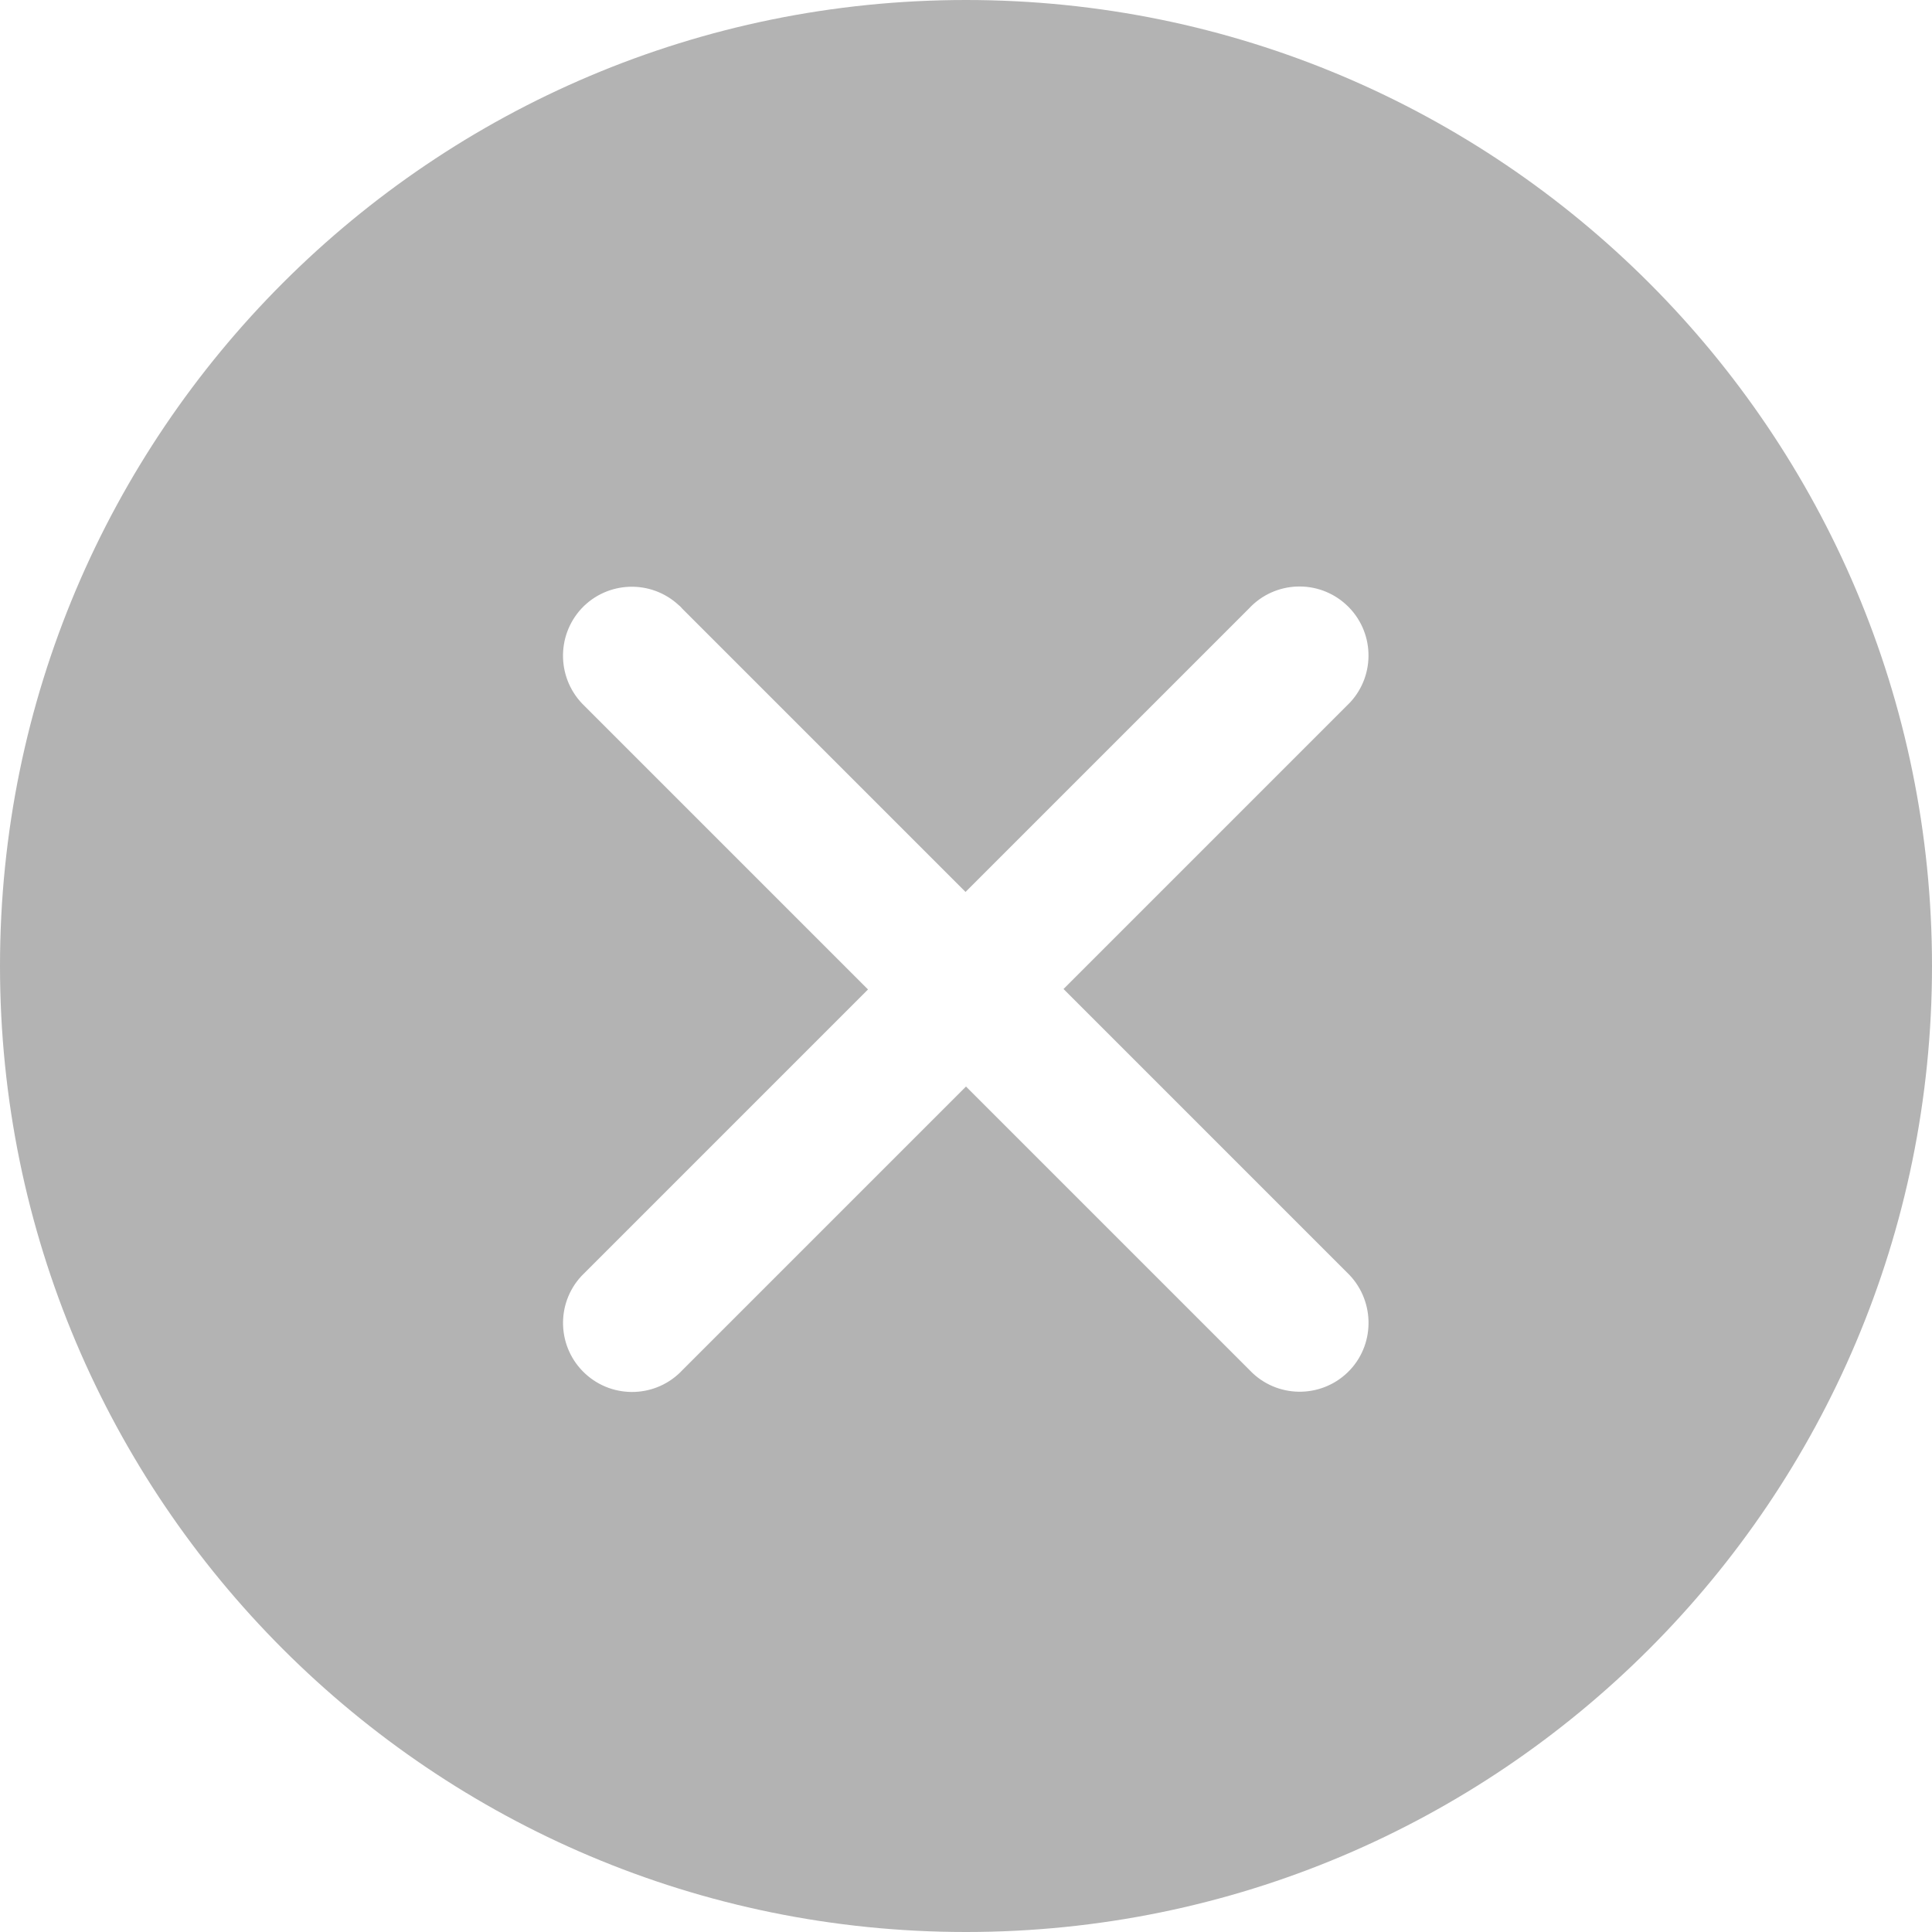
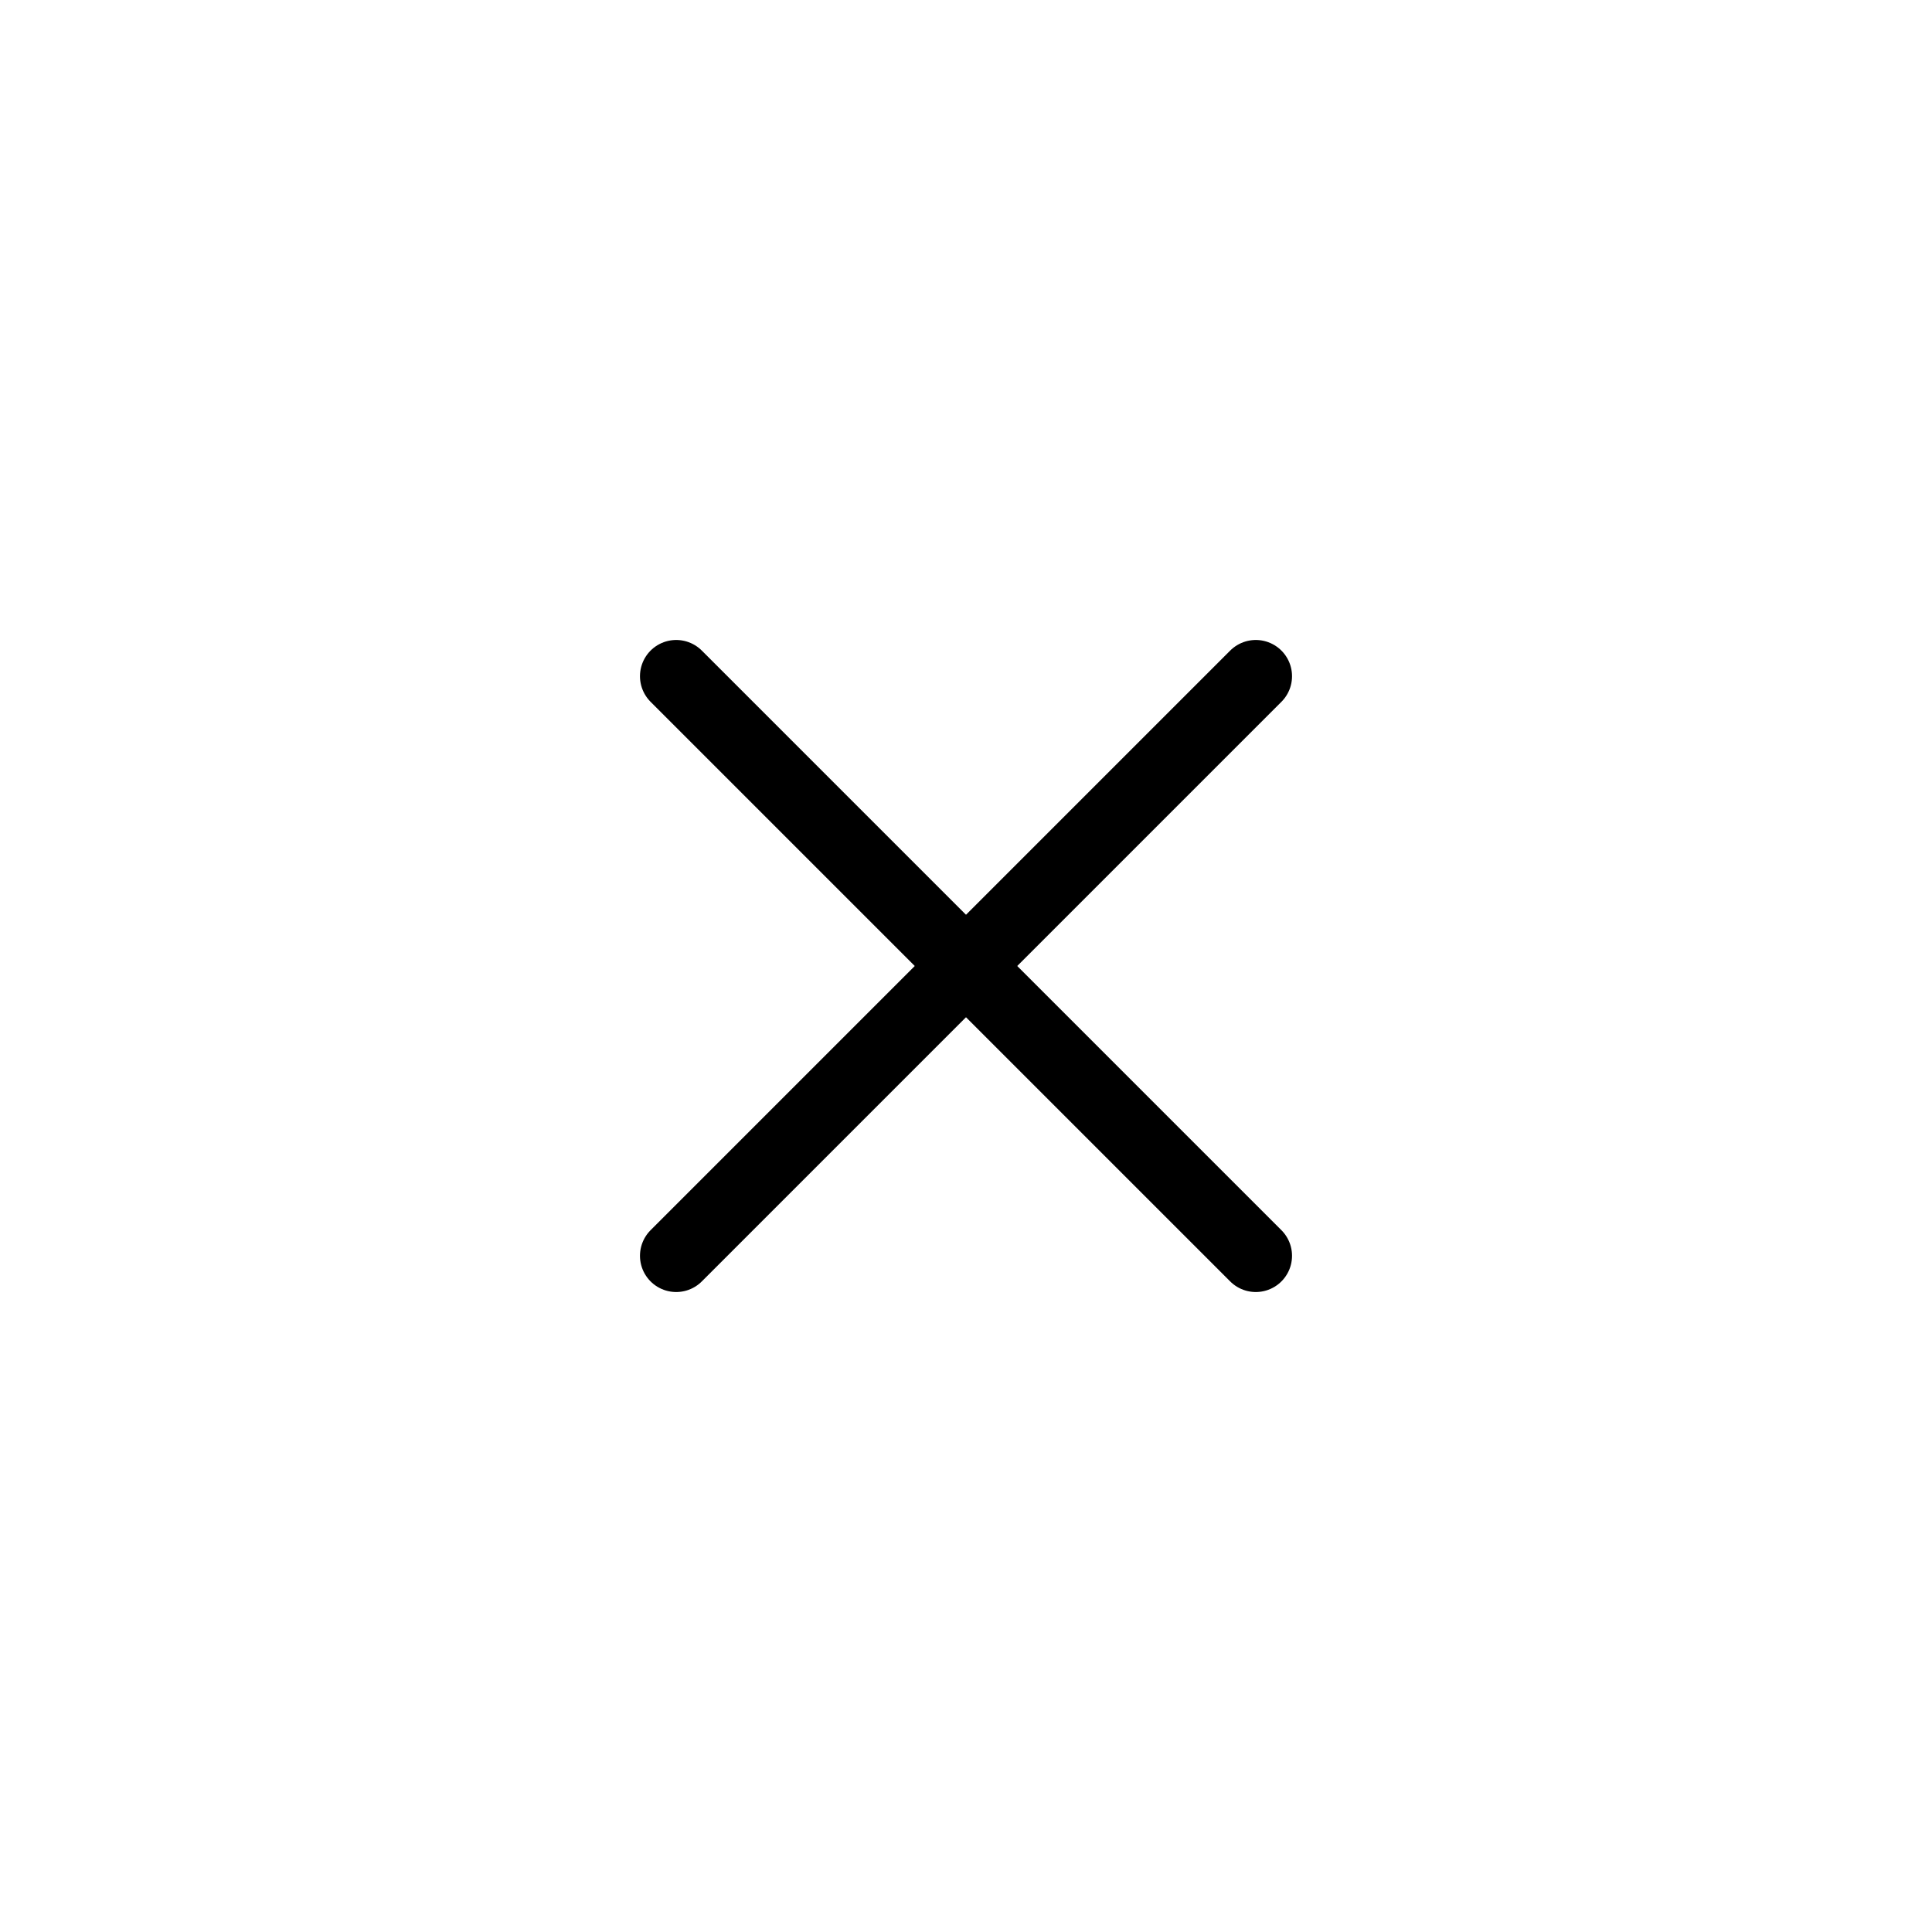
- <svg xmlns="http://www.w3.org/2000/svg" data-name="layer" viewBox="0 0 42 42">
-   <path d="M21 0c11.6 0 21 9.4 21 21s-9.4 21-21 21S0 32.6 0 21 9.4 0 21 0Zm2.12 21.5 6.16 6.16c.6.57.63 1.52.07 2.12a1.5 1.5 0 0 1-2.12.07l-.07-.07L21 23.62l-6.16 6.16a1.5 1.5 0 0 1-2.2-2.04l.07-.07 6.16-6.16-6.16-6.16a1.51 1.51 0 0 1-.07-2.12 1.5 1.5 0 0 1 2.12-.07c.03.02.05.05.07.07l6.16 6.16 6.16-6.16a1.5 1.5 0 0 1 2.2 2.04l-.07.07-6.16 6.16Z" data-name="ico_input-delete" style="fill:#b3b3b3;fill-rule:evenodd;isolation:isolate" />
+ <svg xmlns="http://www.w3.org/2000/svg" width="40" height="40" viewBox="0 0 40 40">
+   <defs>
+     <clipPath id="clip-path">
+       <rect id="사각형_3428" data-name="사각형 3428" width="24" height="24" transform="translate(333 13)" fill="#cccee4" />
+     </clipPath>
+   </defs>
+   <g id="menu-area" transform="translate(-325 -5)">
+     <rect id="ico-menu-header-area" width="40" height="40" transform="translate(325 5)" fill="#cccee4" opacity="0" />
+     <g id="ic-close-header" transform="translate(333 13)">
+       <g id="ico-menu-header" transform="translate(-333 -13)" clip-path="url(#clip-path)">
+         <g id="그룹_33768" data-name="그룹 33768" transform="translate(0.998 0.998)">
+           <g id="그룹_1" data-name="그룹 1" transform="translate(338 18)">
+             <line id="선_113" data-name="선 113" x2="12" y2="12" transform="translate(0.002 0.002)" fill="none" stroke="#000" stroke-linecap="round" stroke-width="1.5" />
+           </g>
+           <g id="그룹_33767" data-name="그룹 33767" transform="translate(338 18)">
+             <line id="선_113-2" data-name="선 113" x1="12" y2="12" transform="translate(0.002 0.002)" fill="none" stroke="#000" stroke-linecap="round" stroke-width="1.5" />
+           </g>
+         </g>
+       </g>
+     </g>
+   </g>
</svg>
